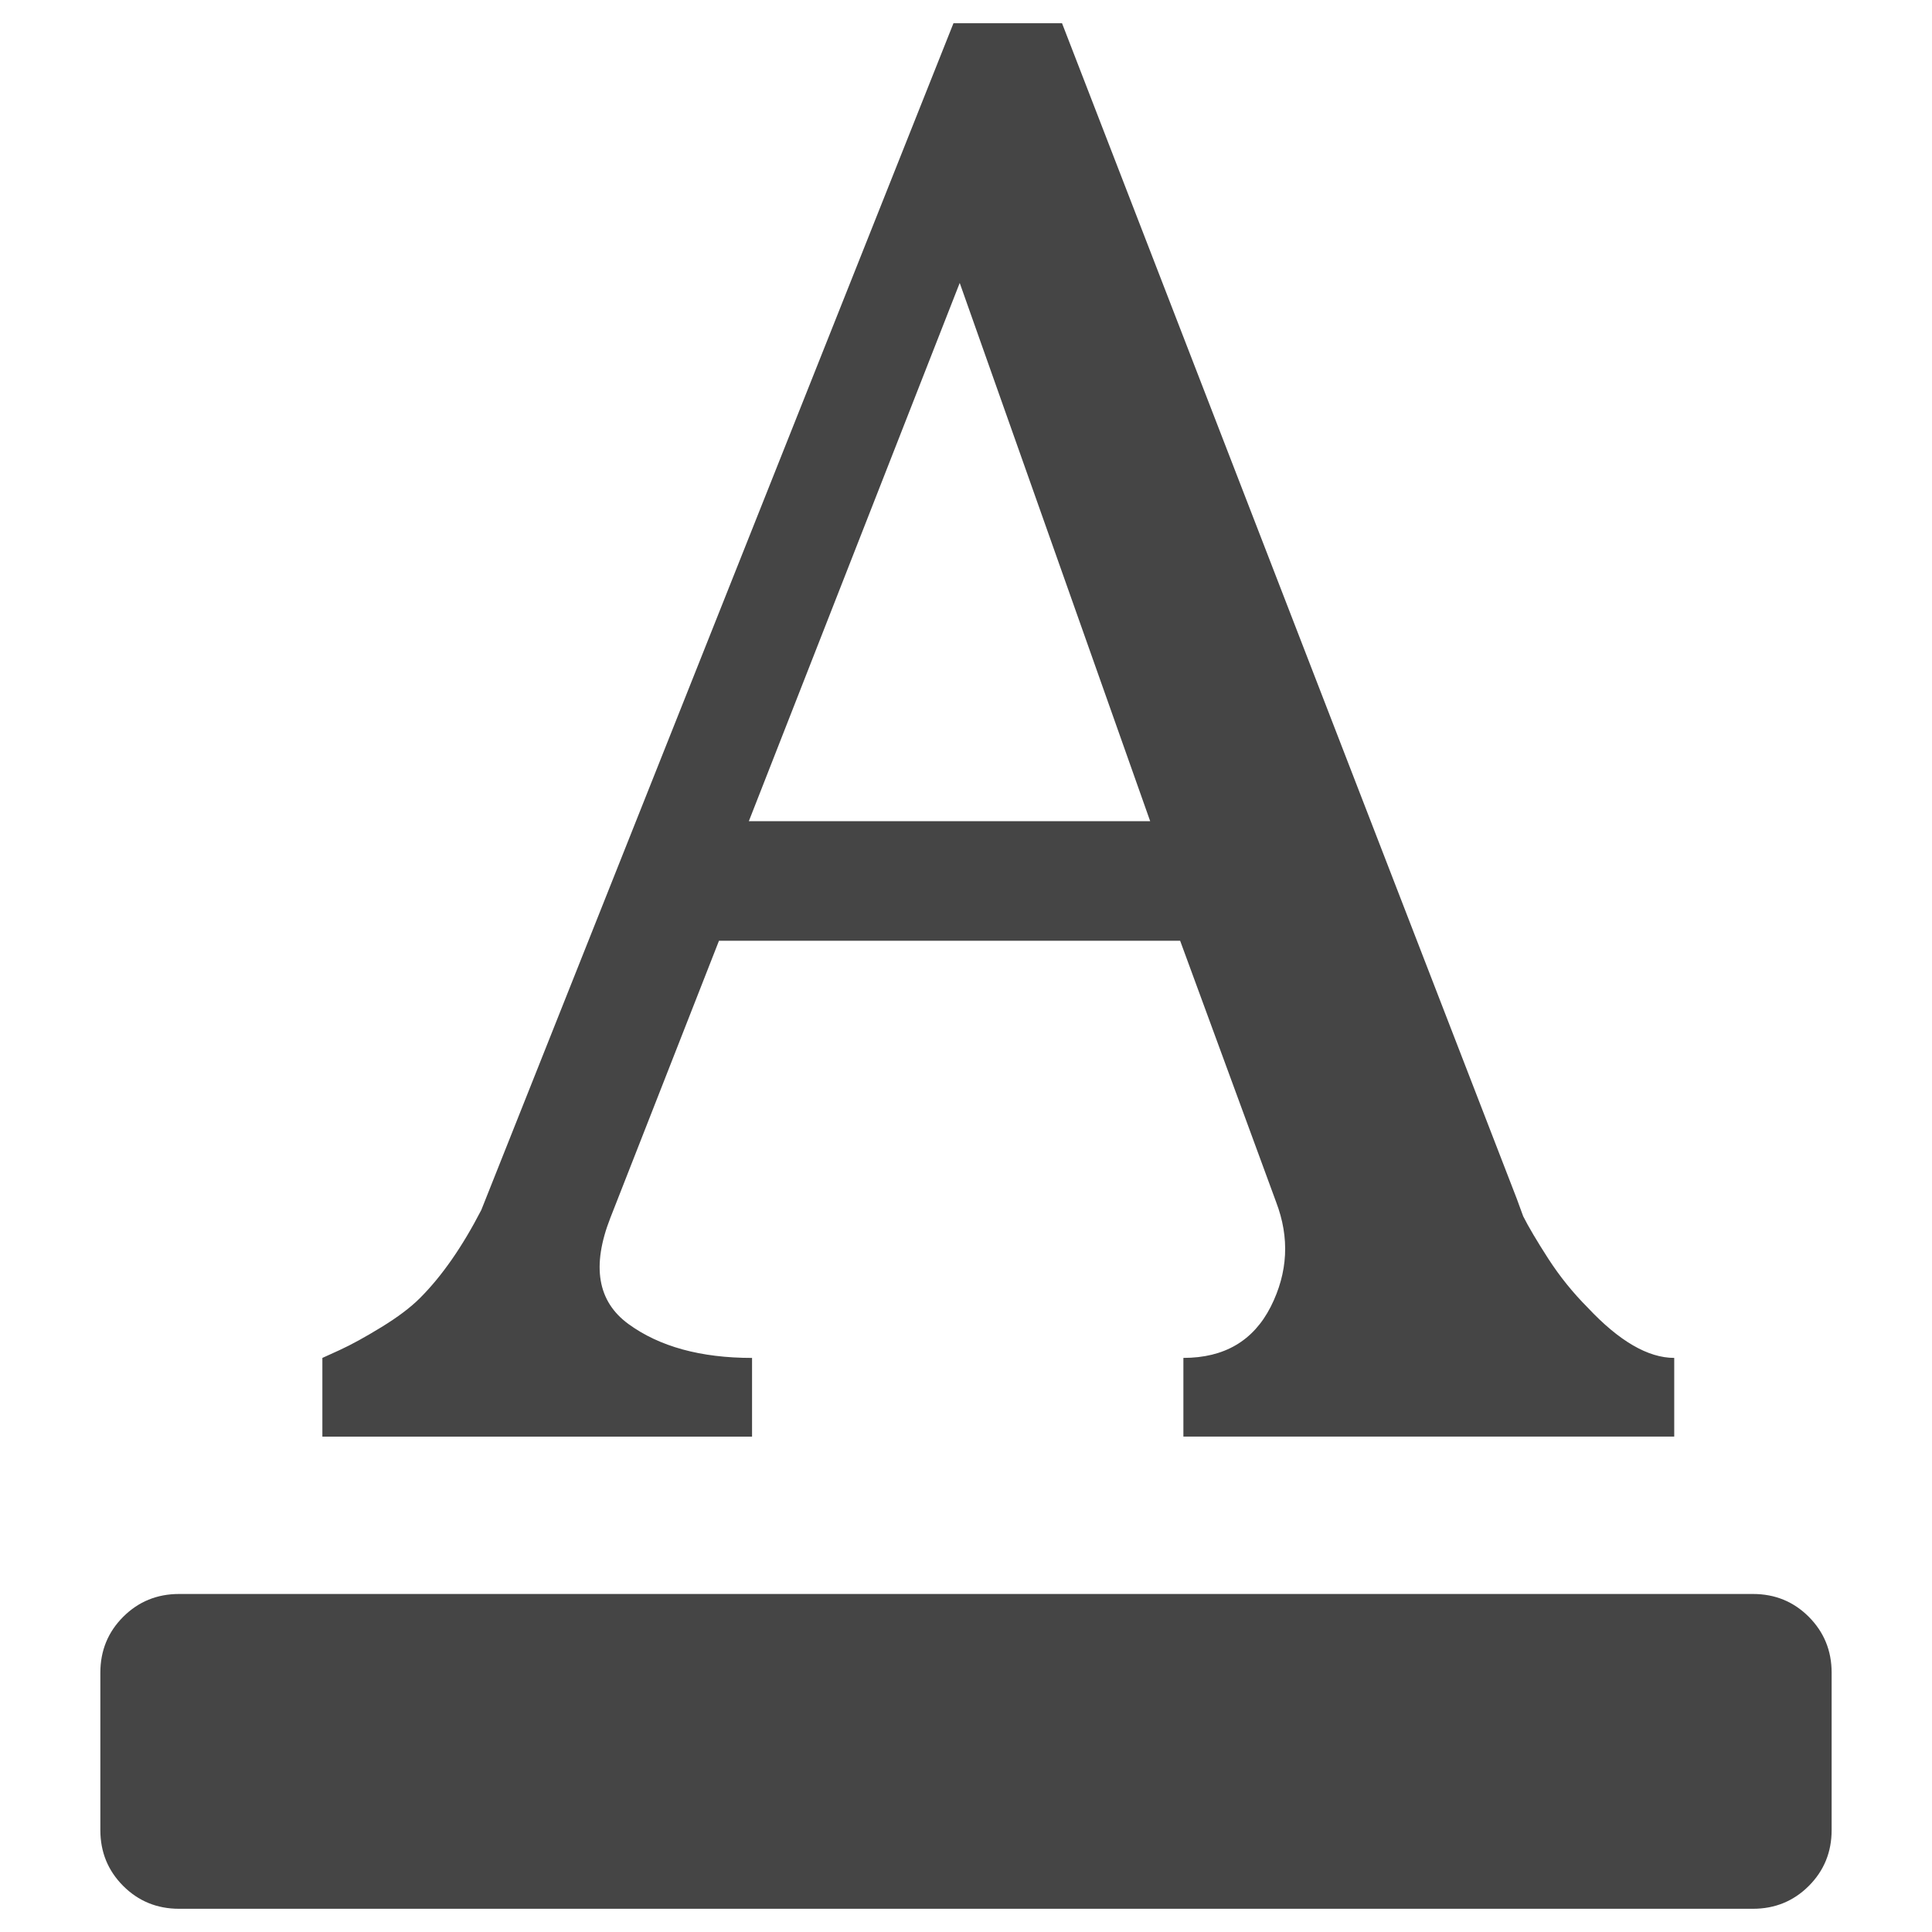
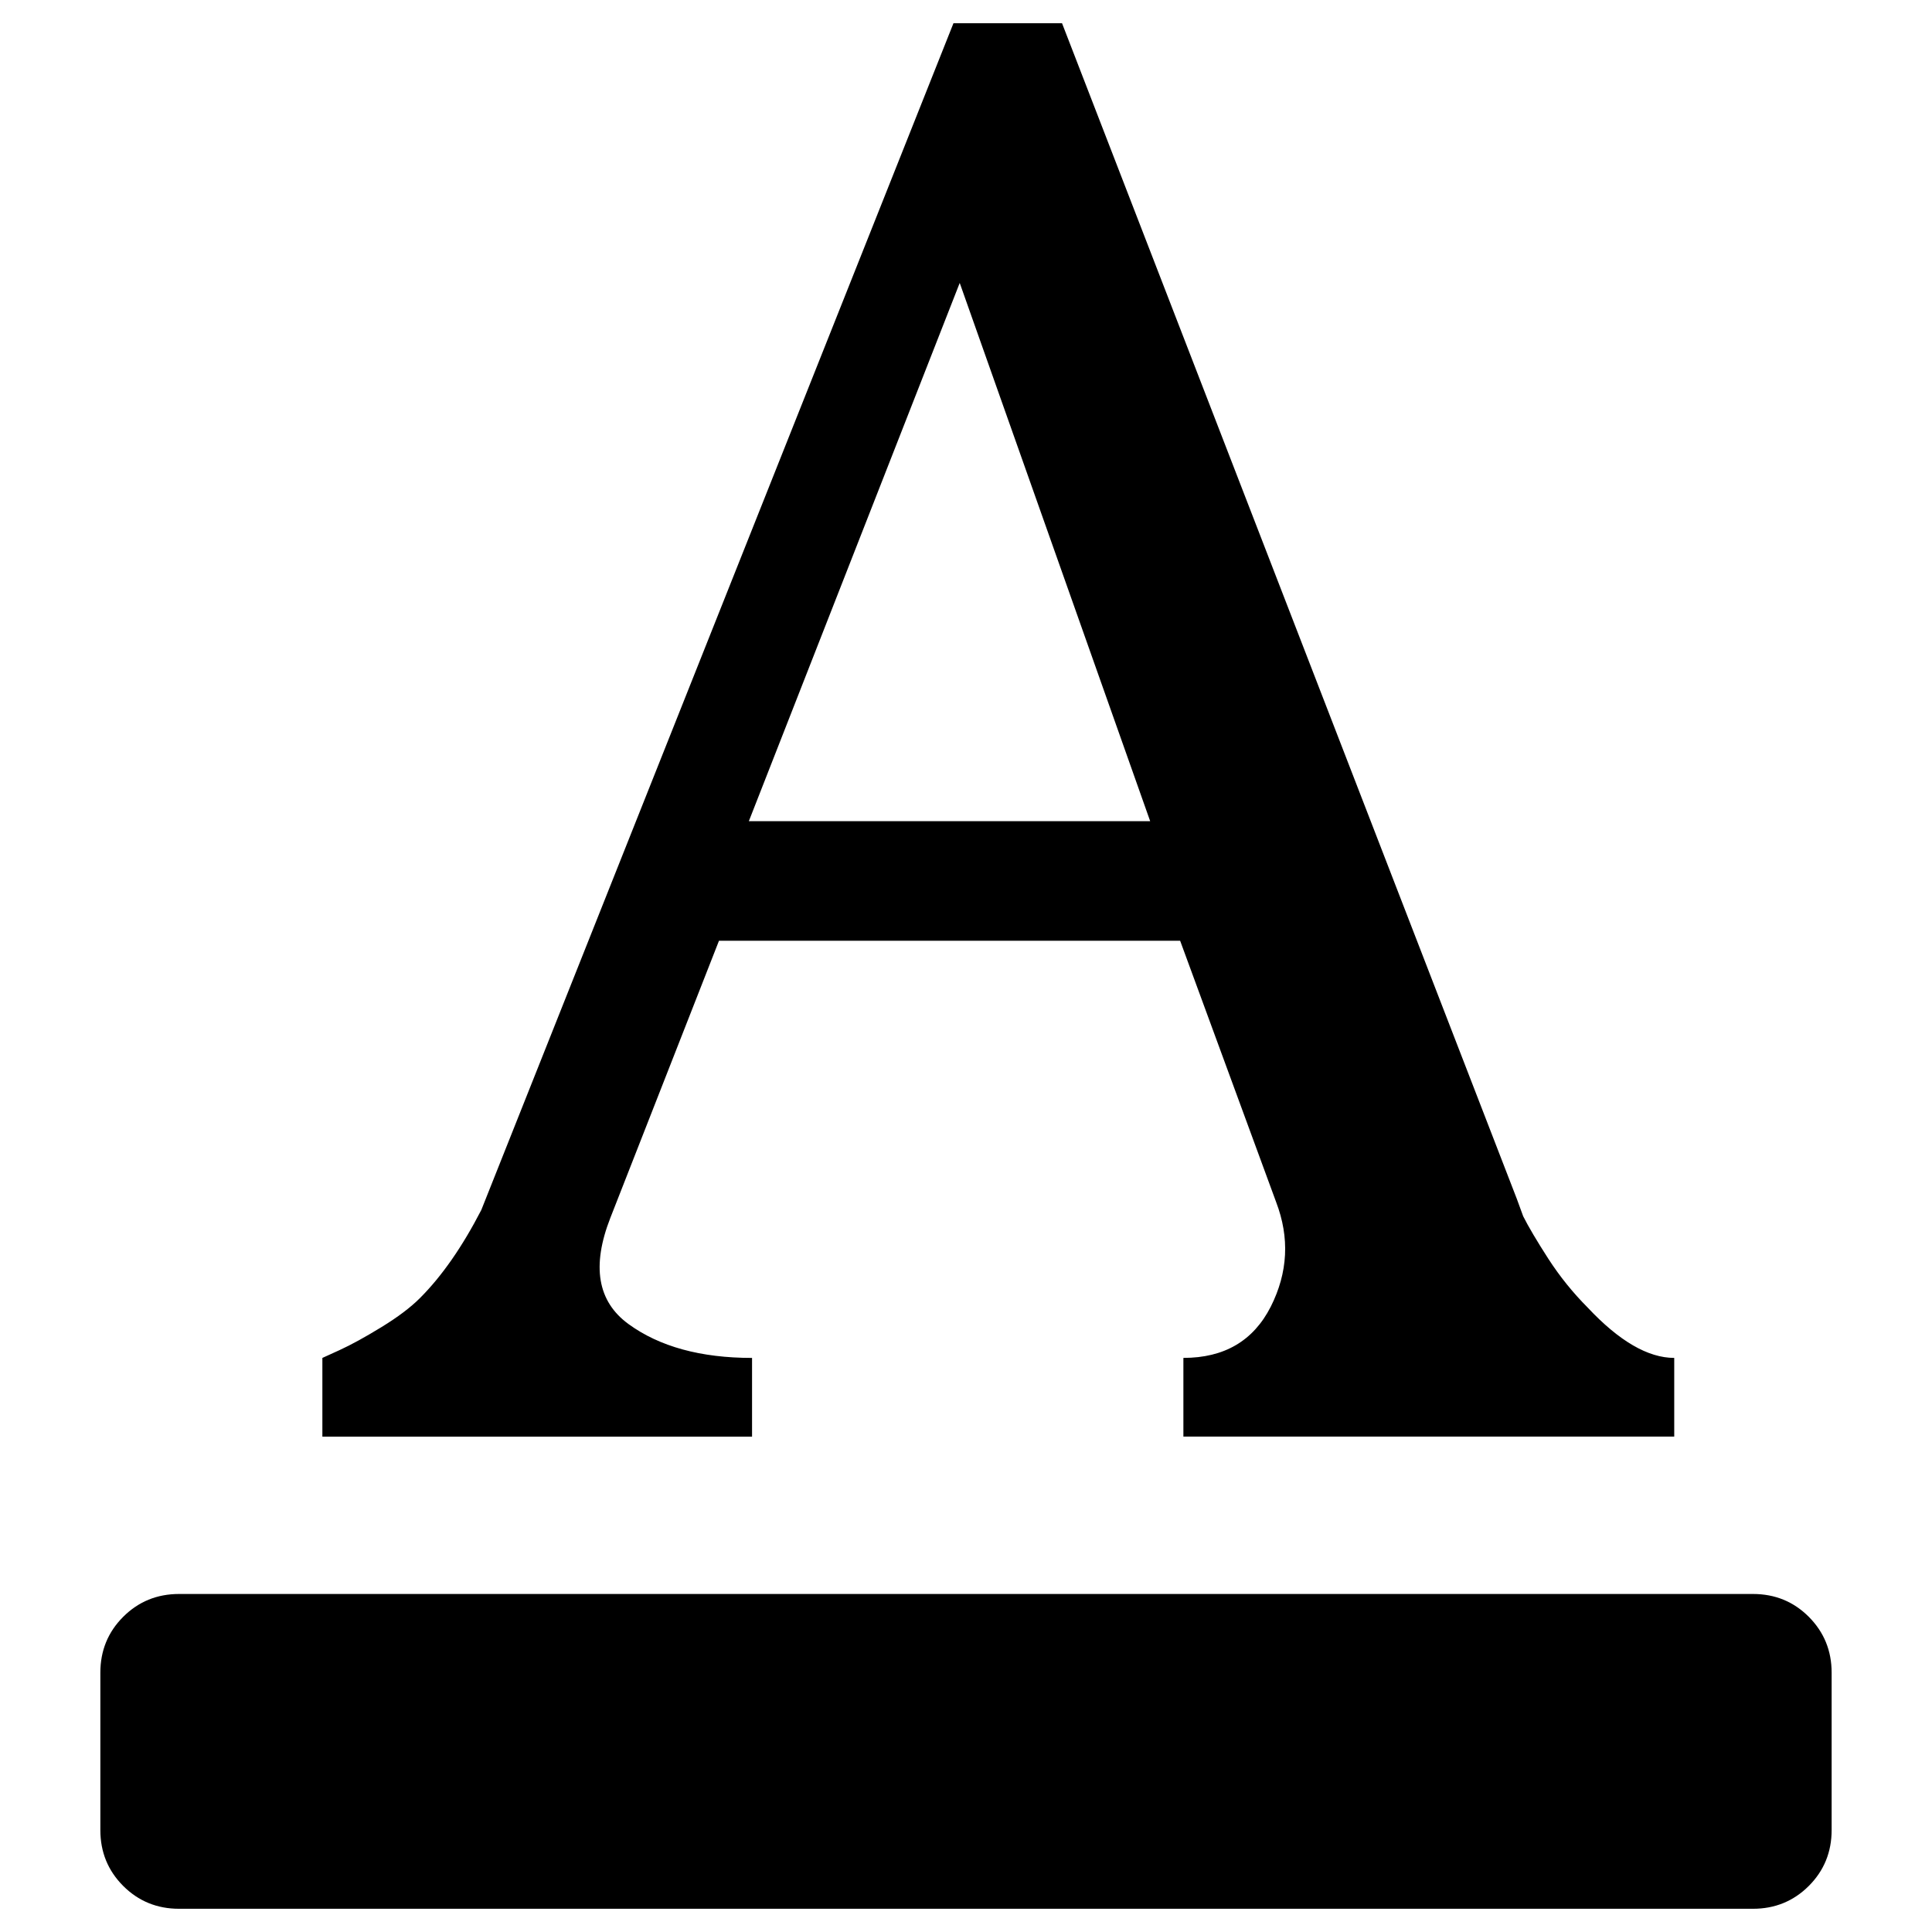
- <svg xmlns="http://www.w3.org/2000/svg" version="1.1" id="Calque_1" x="0px" y="0px" width="100px" height="100px" viewBox="0 0 100 100" enable-background="new 0 0 100 100" xml:space="preserve">
-   <path fill="#454545" d="M86.658,74.358v-4.073c-1.355,0-2.852-0.869-4.48-2.606c-0.758-0.761-1.438-1.601-2.037-2.526  c-0.594-0.923-1.029-1.658-1.301-2.199l-0.328-0.897L54.971,1.203h-5.62L24.912,62.629c-0.98,1.899-2.036,3.421-3.176,4.56  c-0.49,0.49-1.155,0.99-1.998,1.506c-0.841,0.515-1.56,0.91-2.158,1.184l-0.894,0.407v4.073h22.24v-4.073  c-2.66,0-4.793-0.586-6.396-1.754s-1.916-3-0.936-5.502l5.62-14.336h23.87l4.967,13.521c0.707,1.849,0.615,3.653-0.279,5.423  c-0.898,1.763-2.402,2.647-4.52,2.647v4.073h25.412H86.658z M38.76,42.504l10.915-27.859l9.858,27.859H38.76z M94.805,86.578v8.146  c0,1.14-0.395,2.104-1.18,2.89c-0.789,0.789-1.754,1.184-2.893,1.184H9.268c-1.139,0-2.104-0.395-2.893-1.184  c-0.786-0.789-1.181-1.75-1.181-2.89v-8.146c0-1.14,0.395-2.104,1.181-2.89c0.789-0.789,1.754-1.184,2.893-1.184h81.464  c1.143,0,2.105,0.395,2.893,1.184C94.41,84.478,94.805,85.438,94.805,86.578z" />
+ <svg xmlns="http://www.w3.org/2000/svg" viewBox="0 0 100 100">
+   <path fill="#000000" d="M86.658,74.358v-4.073c-1.355,0-2.852-0.869-4.48-2.606c-0.758-0.761-1.438-1.601-2.037-2.526  c-0.594-0.923-1.029-1.658-1.301-2.199l-0.328-0.897L54.971,1.203h-5.62L24.912,62.629c-0.98,1.899-2.036,3.421-3.176,4.56  c-0.49,0.49-1.155,0.99-1.998,1.506c-0.841,0.515-1.56,0.91-2.158,1.184l-0.894,0.407v4.073h22.24v-4.073  c-2.66,0-4.793-0.586-6.396-1.754s-1.916-3-0.936-5.502l5.62-14.336h23.87l4.967,13.521c0.707,1.849,0.615,3.653-0.279,5.423  c-0.898,1.763-2.402,2.647-4.52,2.647v4.073h25.412H86.658z M38.76,42.504l10.915-27.859l9.858,27.859H38.76z M94.805,86.578v8.146  c0,1.14-0.395,2.104-1.18,2.89c-0.789,0.789-1.754,1.184-2.893,1.184H9.268c-1.139,0-2.104-0.395-2.893-1.184  c-0.786-0.789-1.181-1.75-1.181-2.89v-8.146c0-1.14,0.395-2.104,1.181-2.89c0.789-0.789,1.754-1.184,2.893-1.184h81.464  c1.143,0,2.105,0.395,2.893,1.184C94.41,84.478,94.805,85.438,94.805,86.578z" />
</svg>
